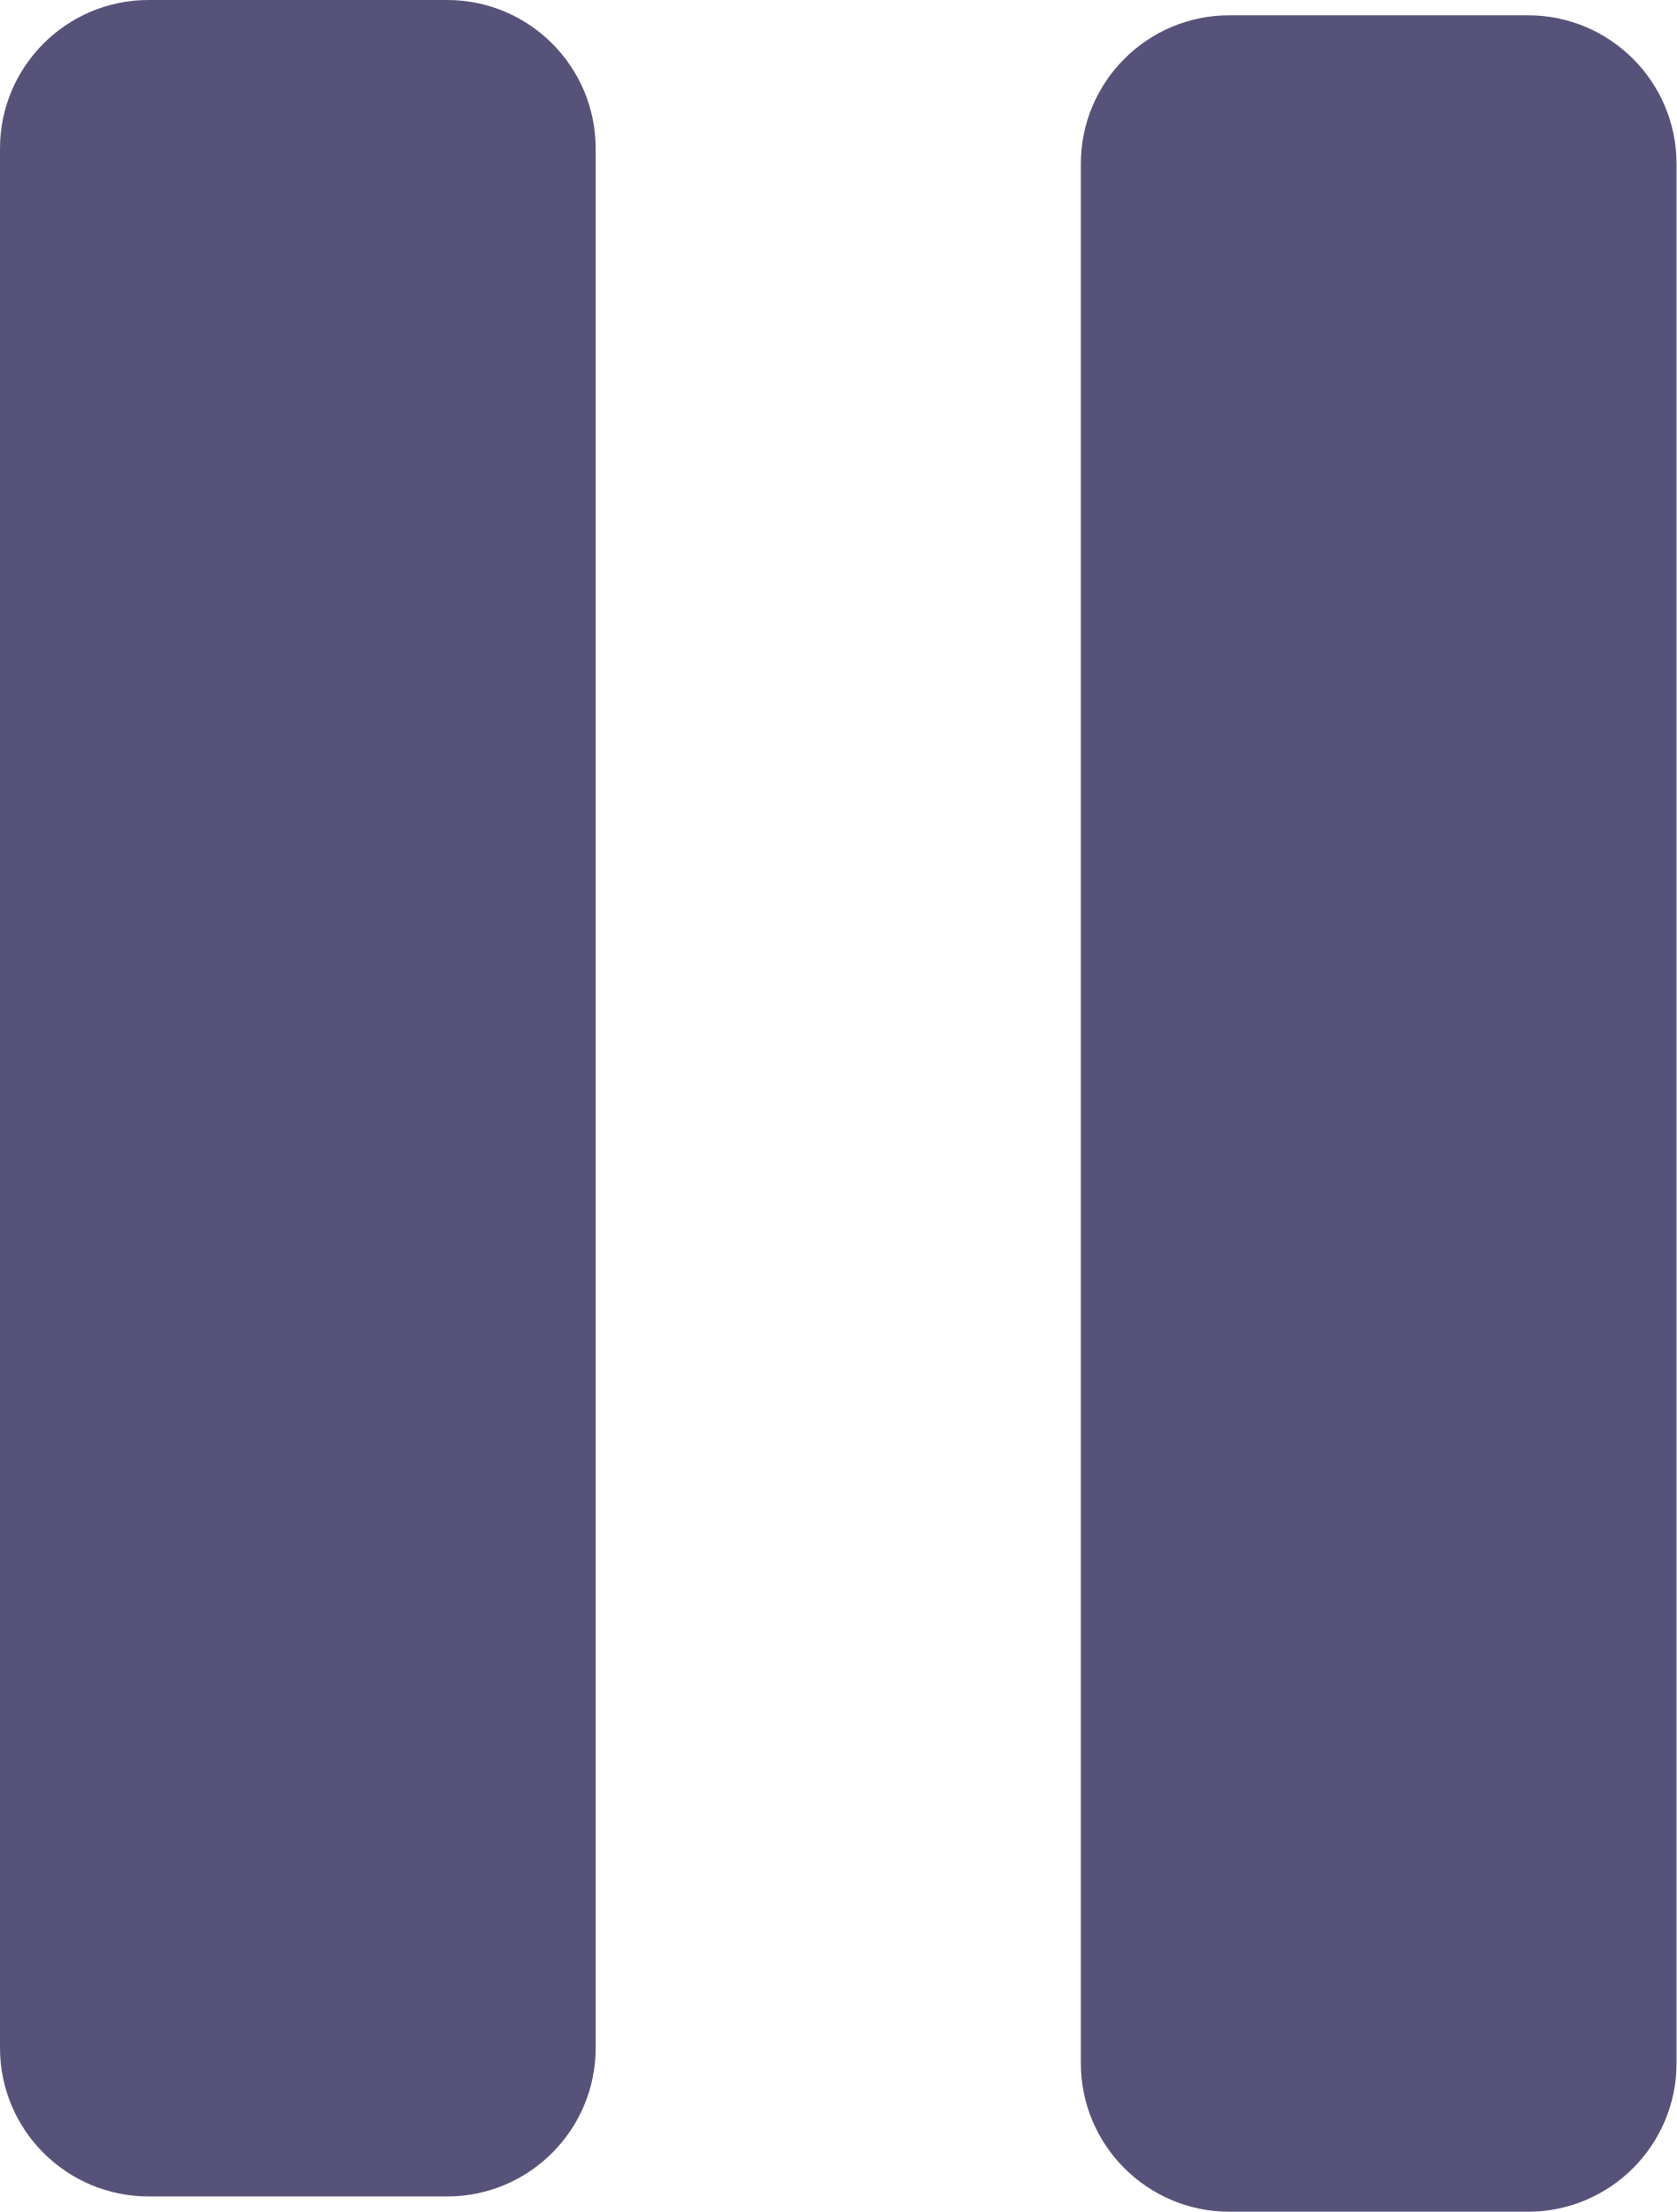
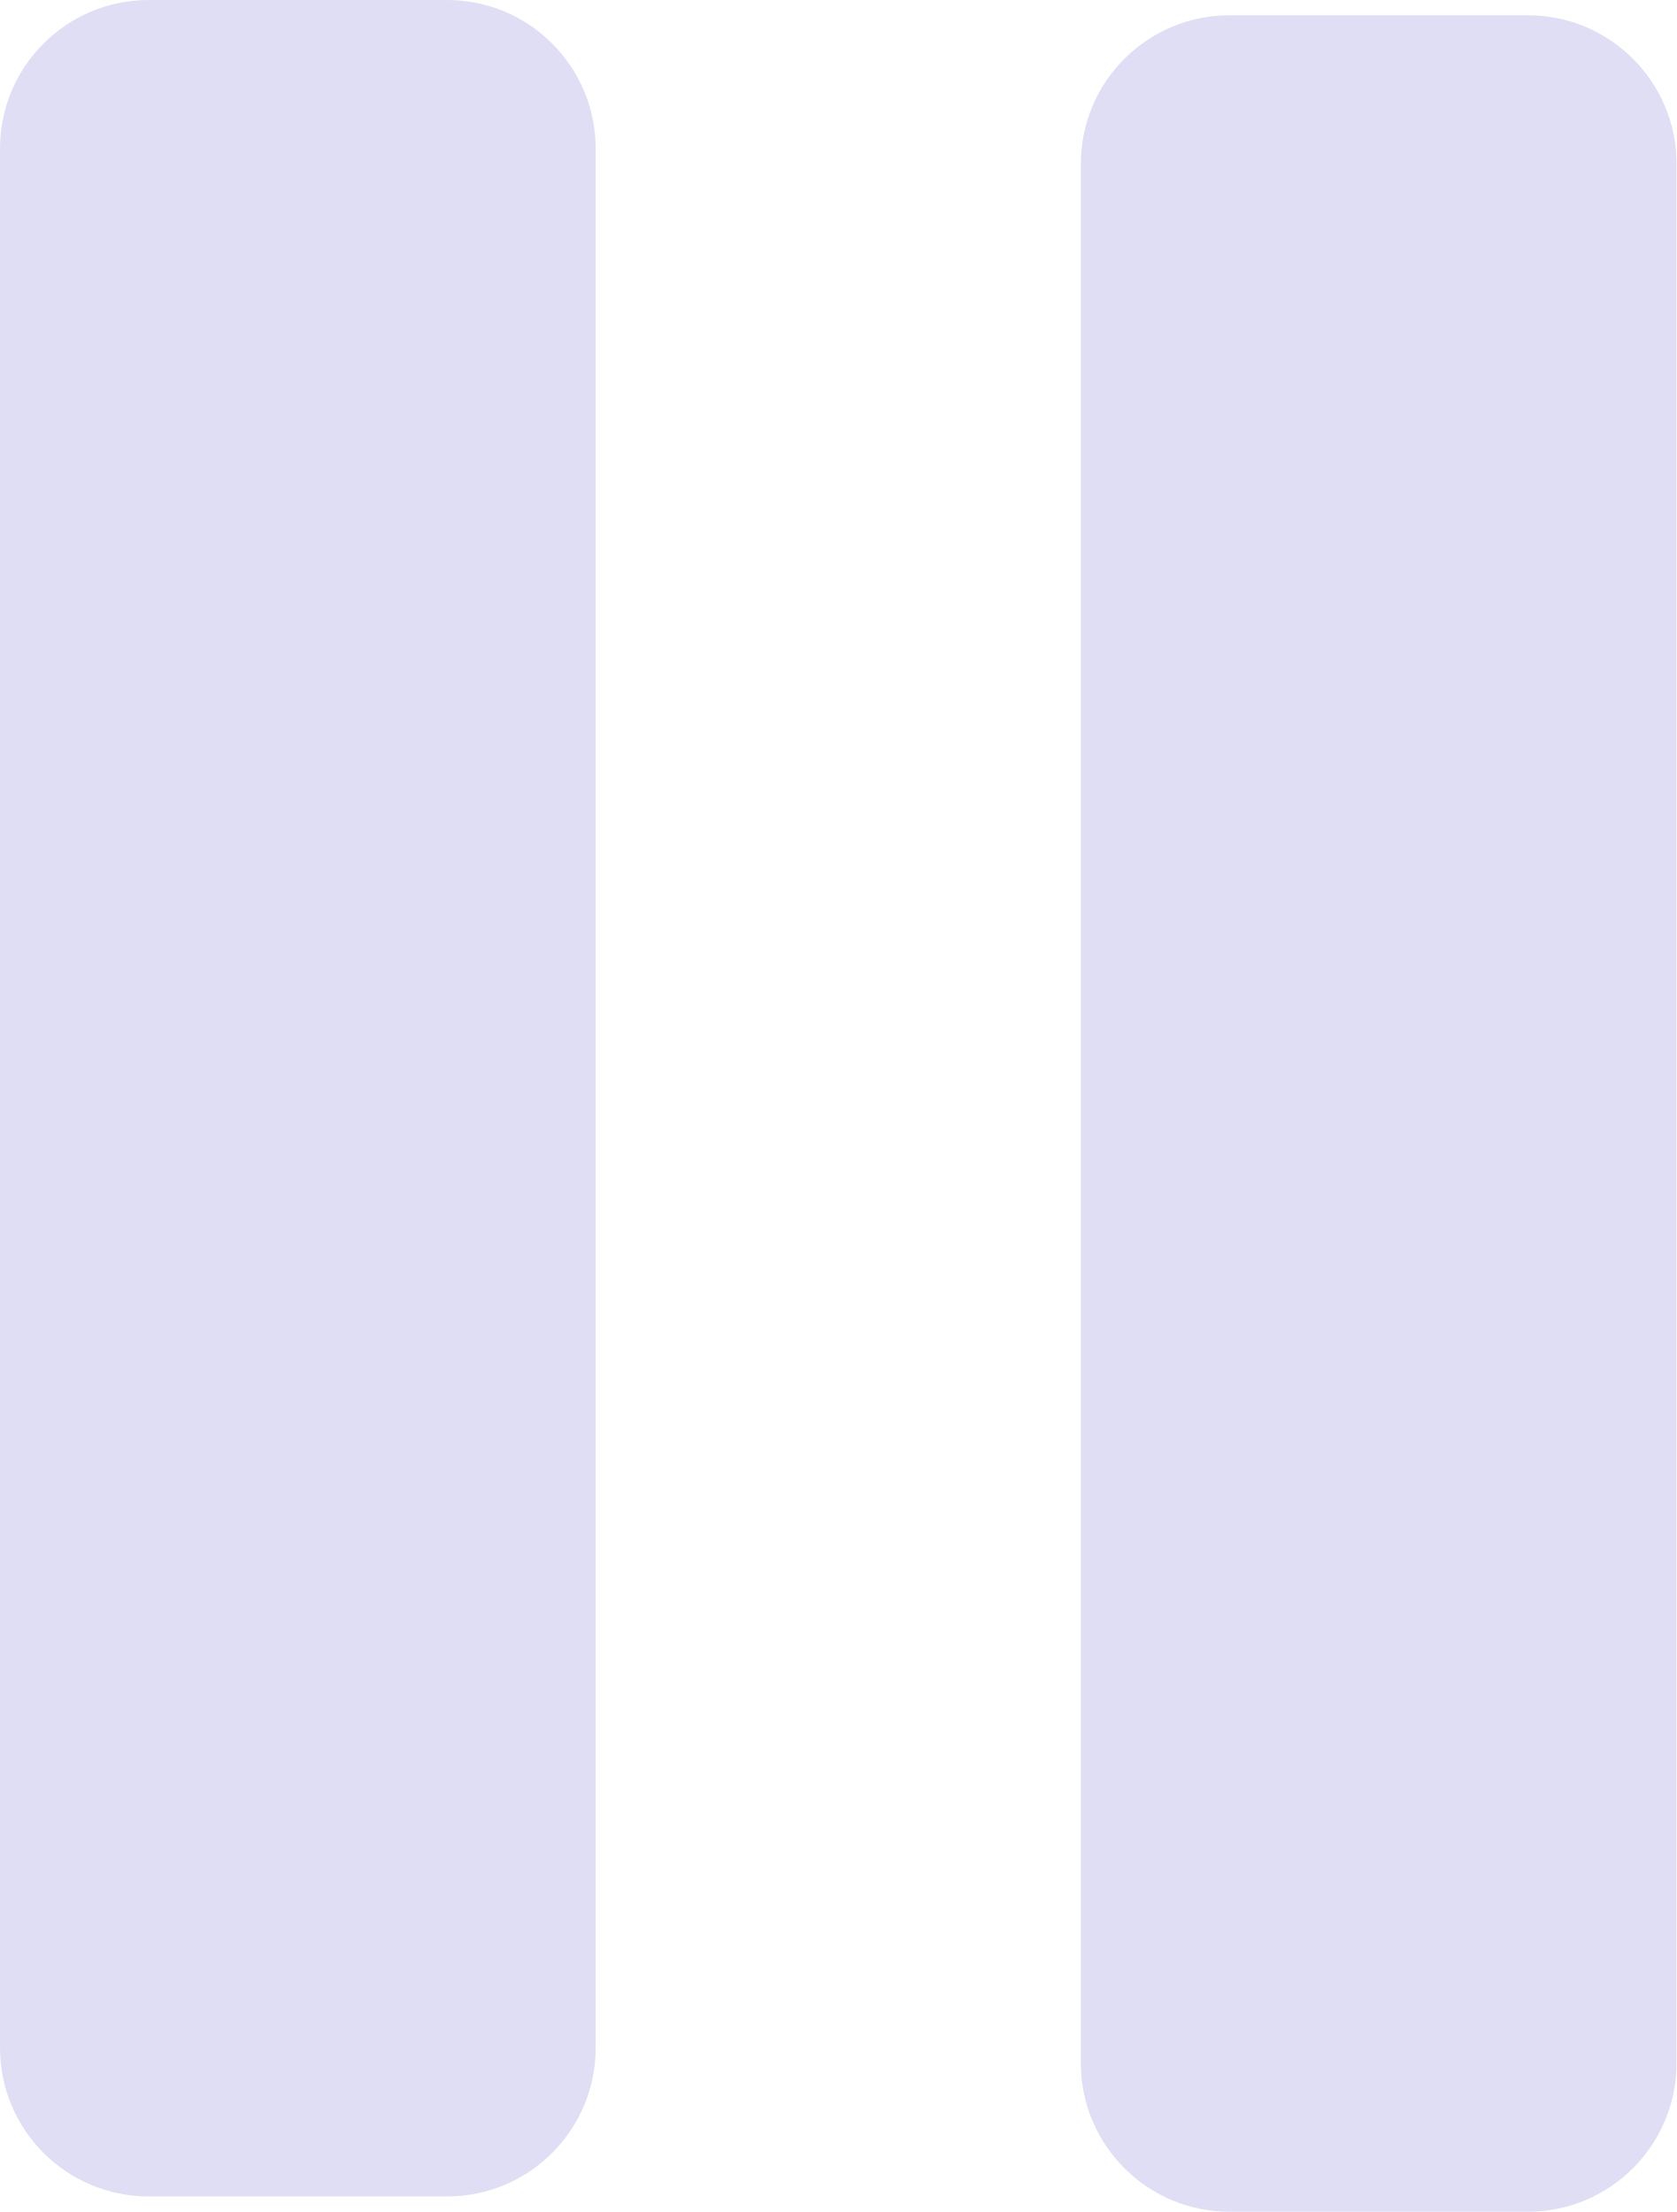
<svg xmlns="http://www.w3.org/2000/svg" id="Layer_1" data-name="Layer 1" viewBox="0 0 62.5 82.49">
  <defs>
    <style>
      .cls-1 {
        /* {# rcol(data.color.text) #} */
-         fill: #575279;
+         fill: #e0def4;
      }
    </style>
  </defs>
  <rect class="cls-1" width="22.21" height="81.91" rx="5.54" ry="5.54" />
  <rect class="cls-1" x="40.3" y=".57" width="22.21" height="81.91" rx="5.54" ry="5.54" />
</svg>
